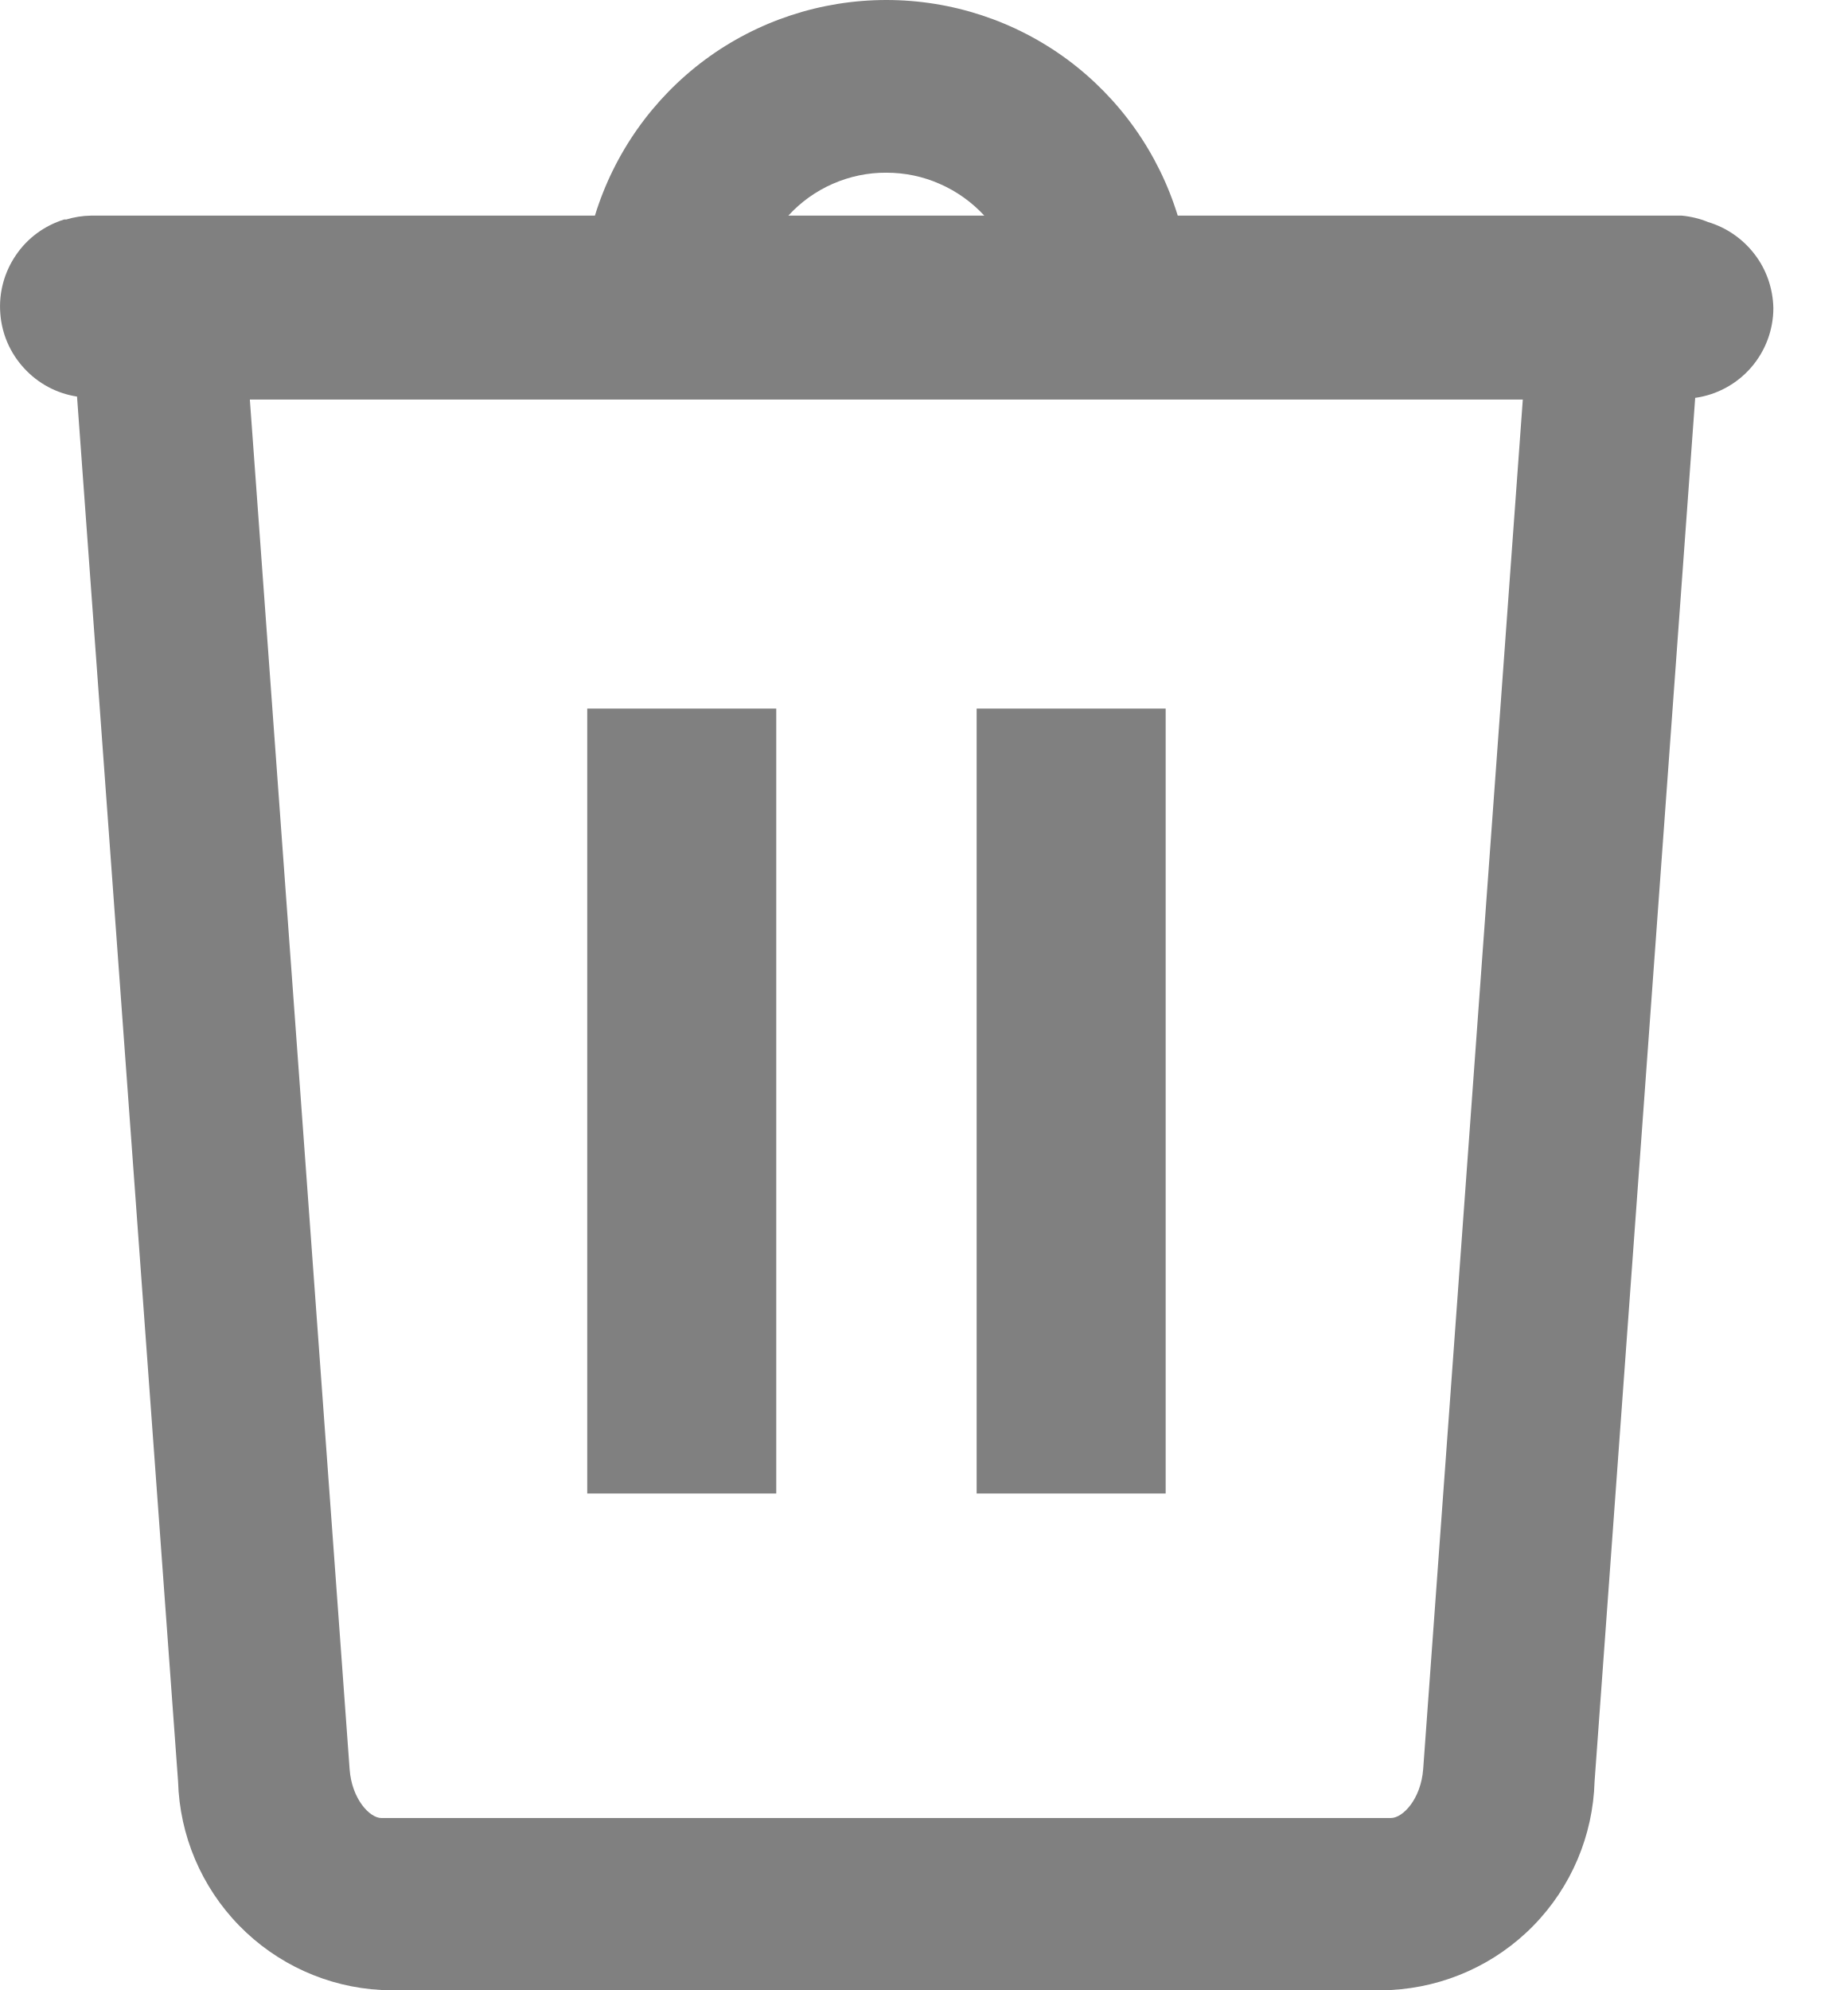
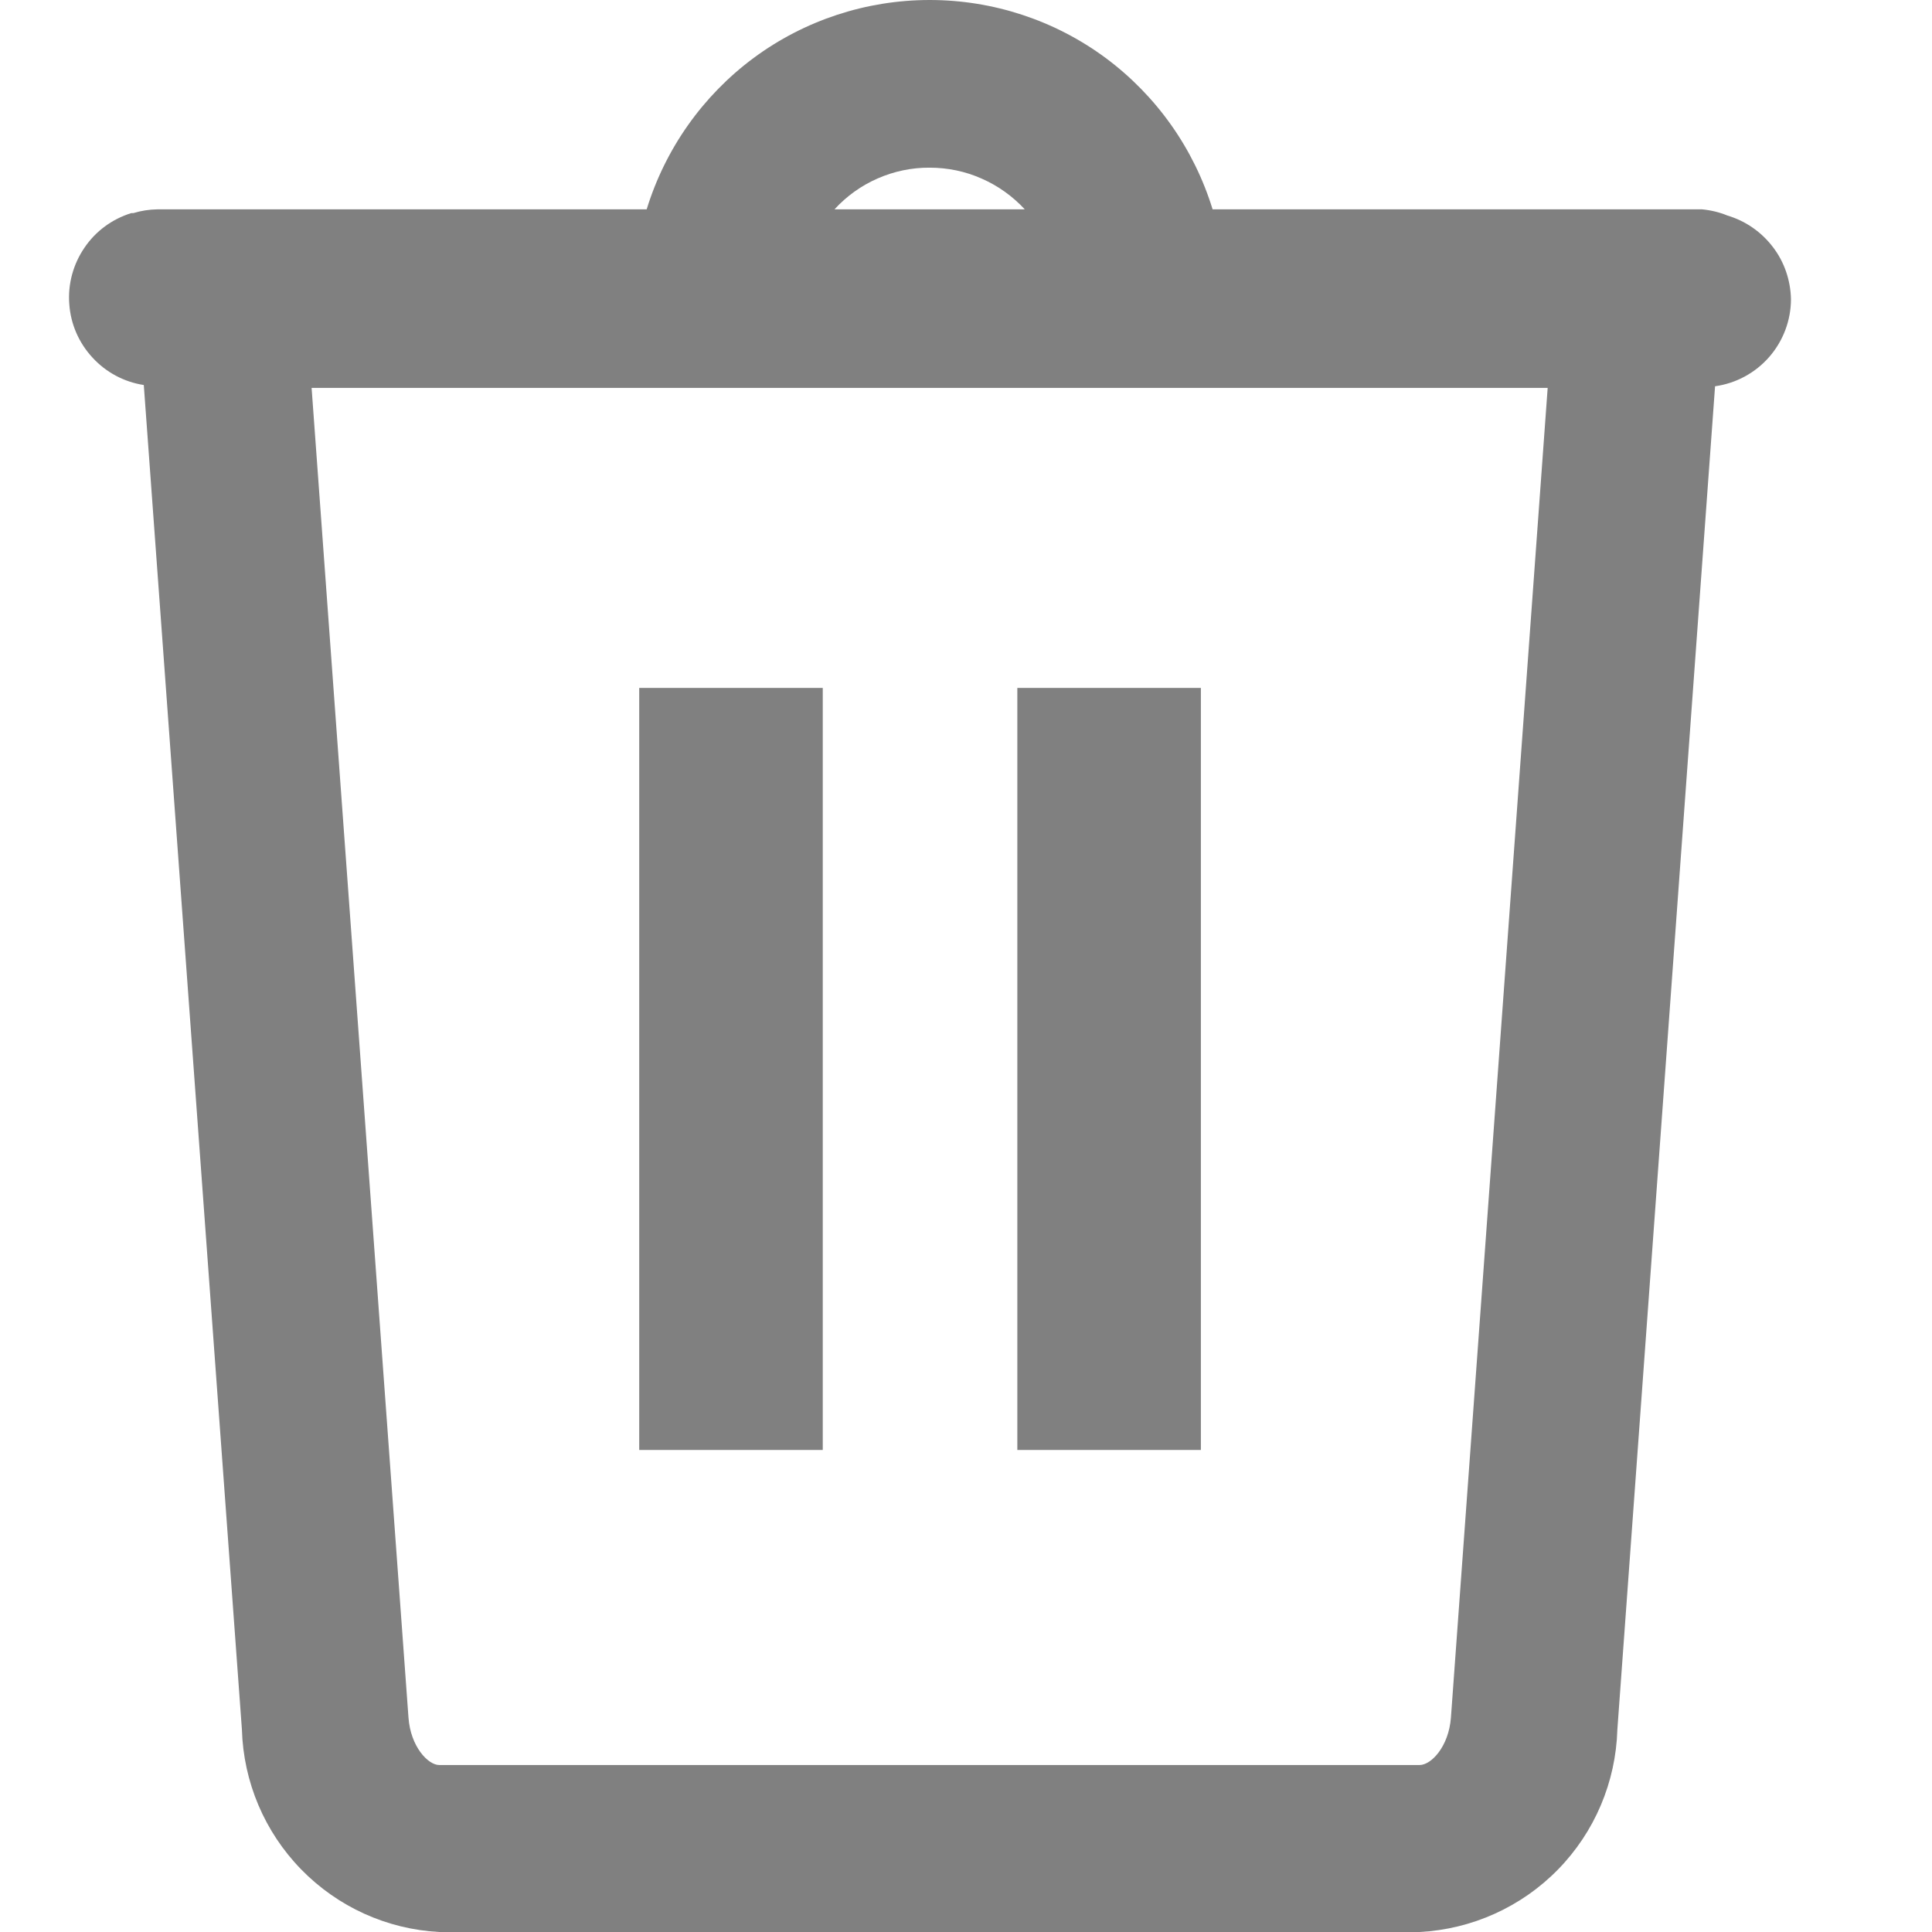
- <svg xmlns="http://www.w3.org/2000/svg" width="13" height="14" viewBox="0 0 13 14" fill="none">
+ <svg xmlns="http://www.w3.org/2000/svg" width="15" height="15" viewBox="0 0 13 14" fill="none">
  <path d="M8.202 4.985H6.872V10.507H8.202V4.985Z" fill="#808080" />
  <path d="M5.462 4.985H4.132V10.507H5.462V4.985Z" fill="#808080" />
  <path d="M12.478 2.167C12.475 2.031 12.43 1.898 12.347 1.79C12.264 1.681 12.149 1.601 12.018 1.562C11.96 1.538 11.897 1.523 11.834 1.517H8.287C8.152 1.078 7.881 0.694 7.512 0.42C7.143 0.147 6.696 0 6.237 0C5.777 0 5.33 0.147 4.961 0.42C4.592 0.694 4.321 1.078 4.186 1.517H0.639C0.581 1.518 0.523 1.527 0.467 1.544H0.452C0.313 1.587 0.193 1.675 0.112 1.795C0.03 1.915 -0.009 2.059 0.002 2.203C0.012 2.348 0.071 2.484 0.17 2.591C0.268 2.698 0.399 2.768 0.542 2.79L1.253 12.533C1.264 12.913 1.417 13.274 1.682 13.546C1.947 13.818 2.304 13.98 2.683 14H9.787C10.166 13.98 10.524 13.819 10.79 13.547C11.056 13.275 11.209 12.913 11.22 12.533L11.928 2.799C12.08 2.778 12.22 2.702 12.321 2.586C12.422 2.47 12.478 2.321 12.478 2.167ZM6.237 1.215C6.366 1.215 6.494 1.241 6.613 1.294C6.732 1.346 6.838 1.422 6.926 1.517H5.547C5.635 1.421 5.741 1.345 5.86 1.293C5.979 1.241 6.107 1.214 6.237 1.215ZM9.787 12.79H2.683C2.602 12.79 2.475 12.657 2.46 12.446L1.758 2.811H10.715L10.014 12.446C9.998 12.657 9.871 12.79 9.787 12.79Z" fill="#808080" />
</svg>
